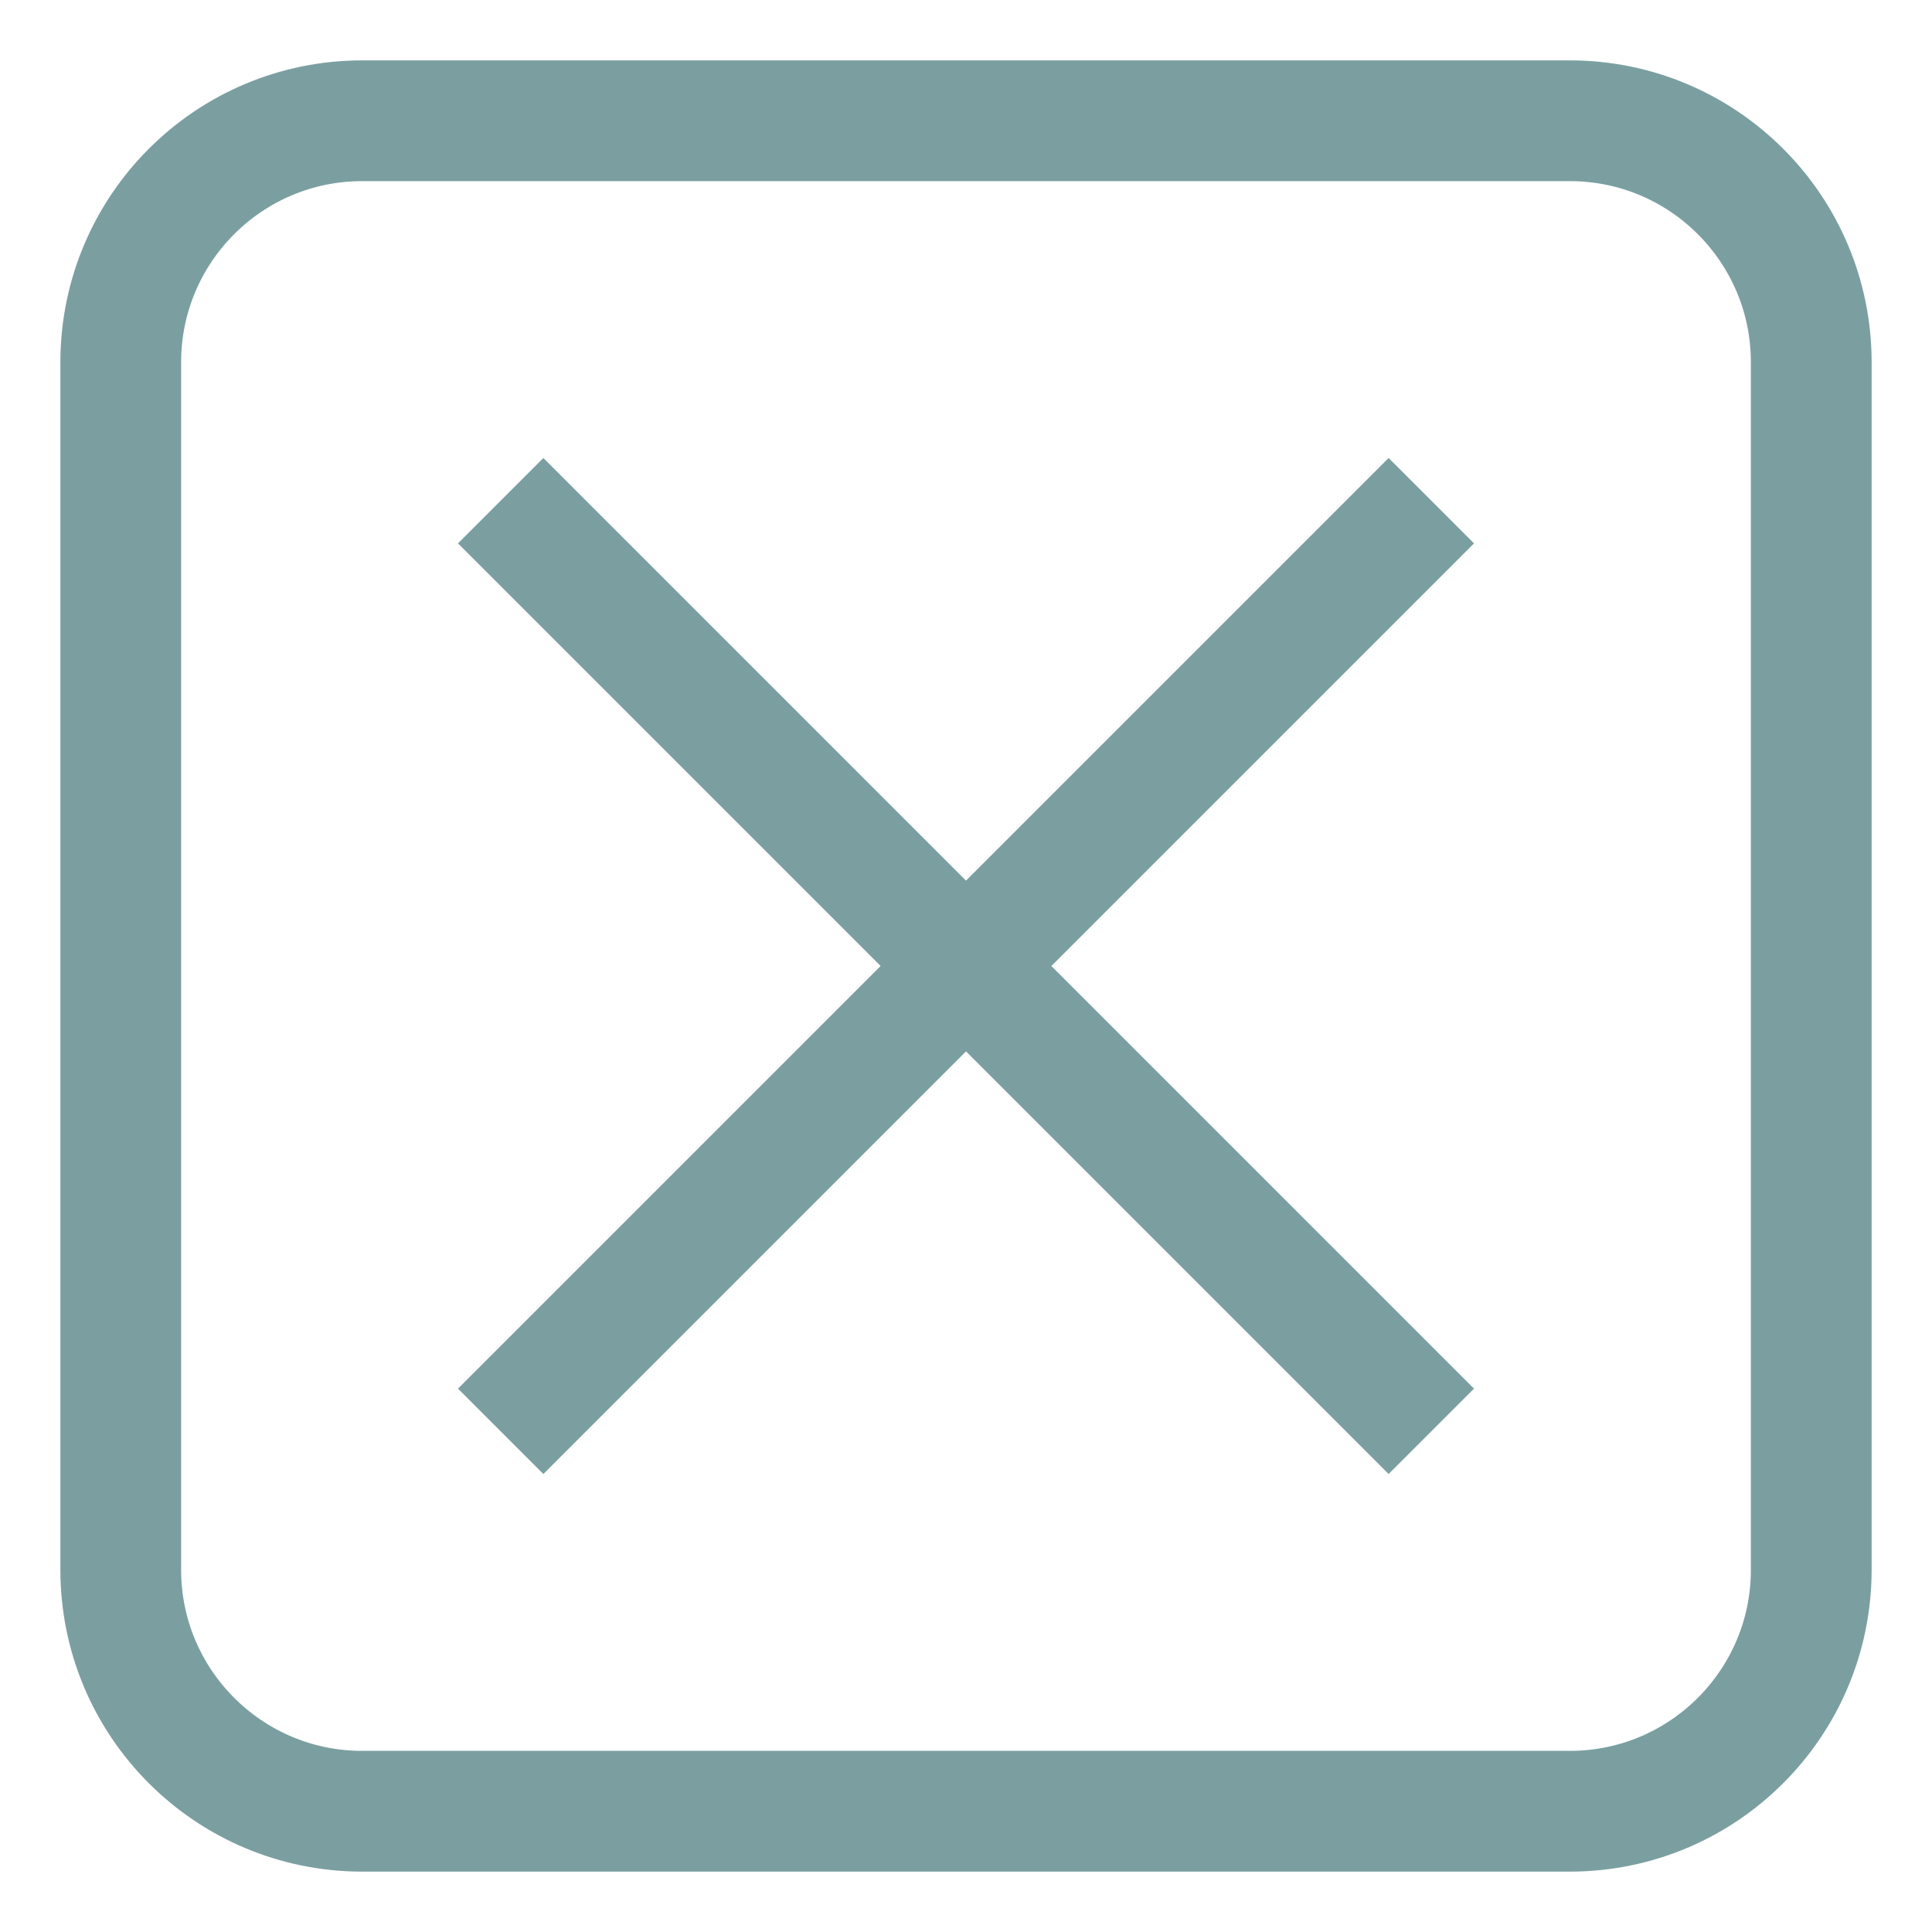
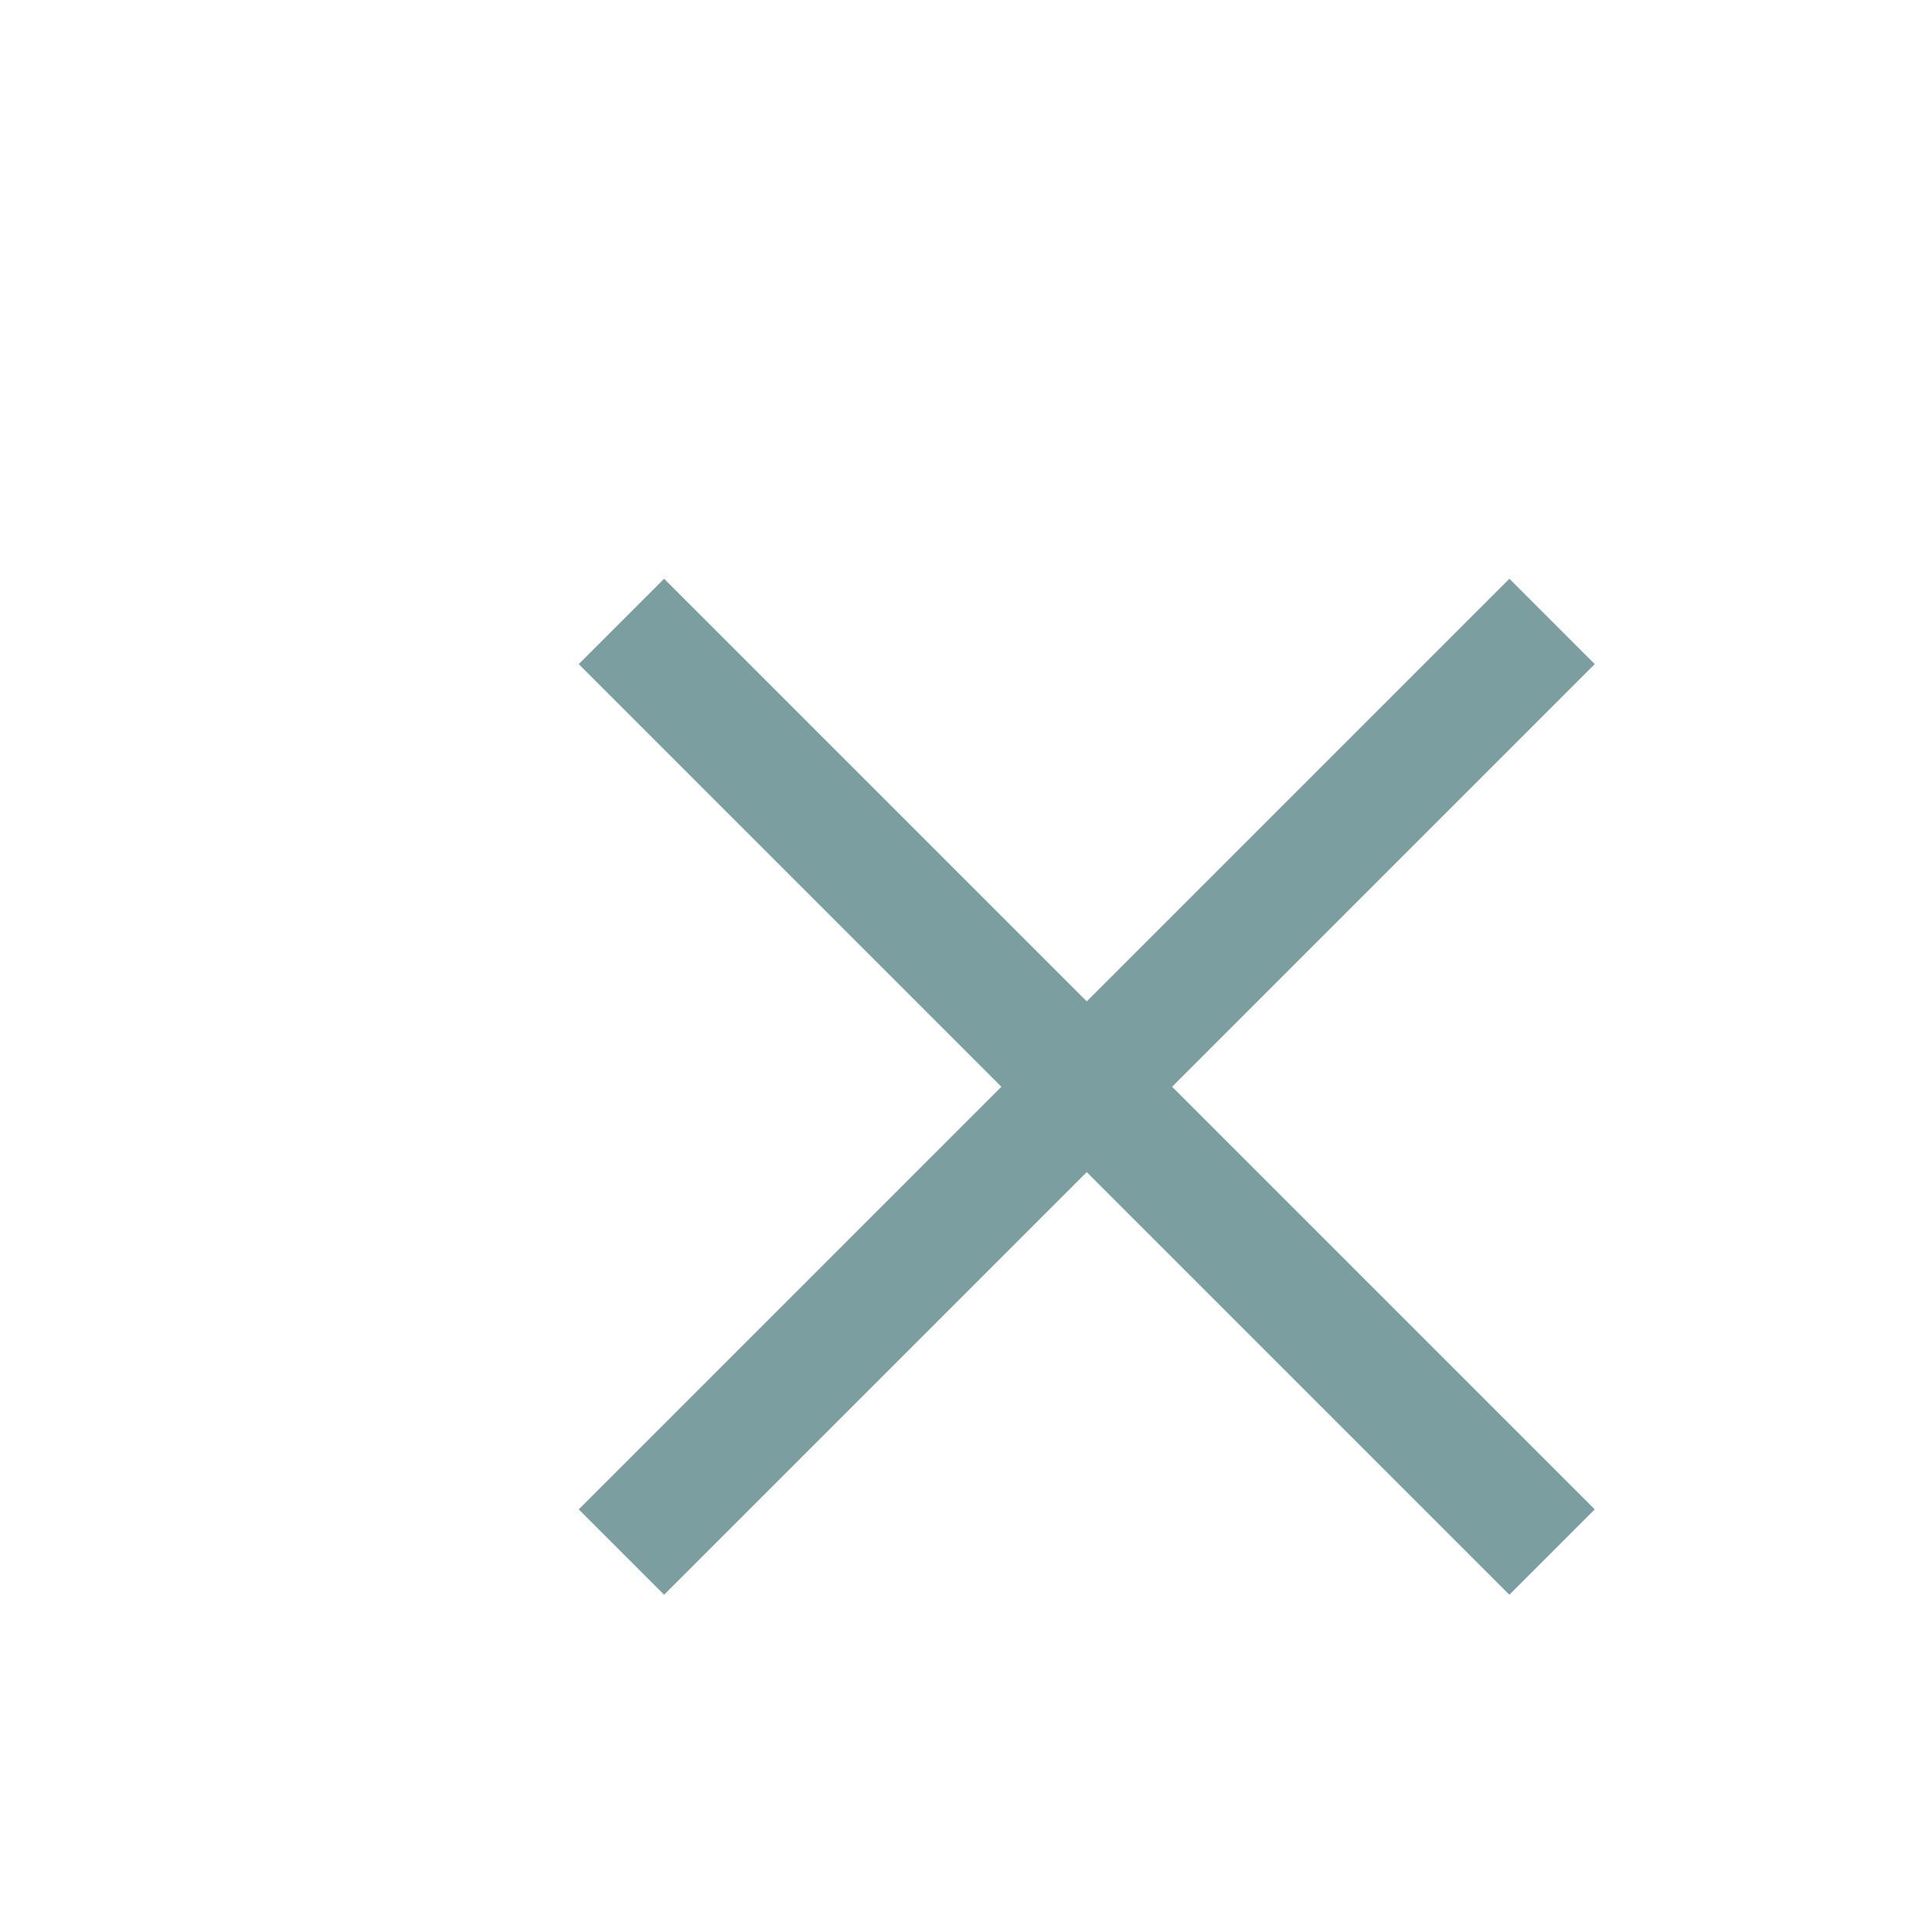
<svg xmlns="http://www.w3.org/2000/svg" viewBox="0 0 16 16">
-   <g transform="translate(1 1)" stroke="#7B9FA1" fill="none" fill-rule="evenodd">
-     <rect width="14" height="14" rx="2" />
+   <g transform="translate(2 2)" stroke="#7B9FA1" fill="none" fill-rule="evenodd">
    <path d="M3.5 10.5l7-7M10.5 10.5l-7-7" stroke-linecap="square" />
  </g>
</svg>
